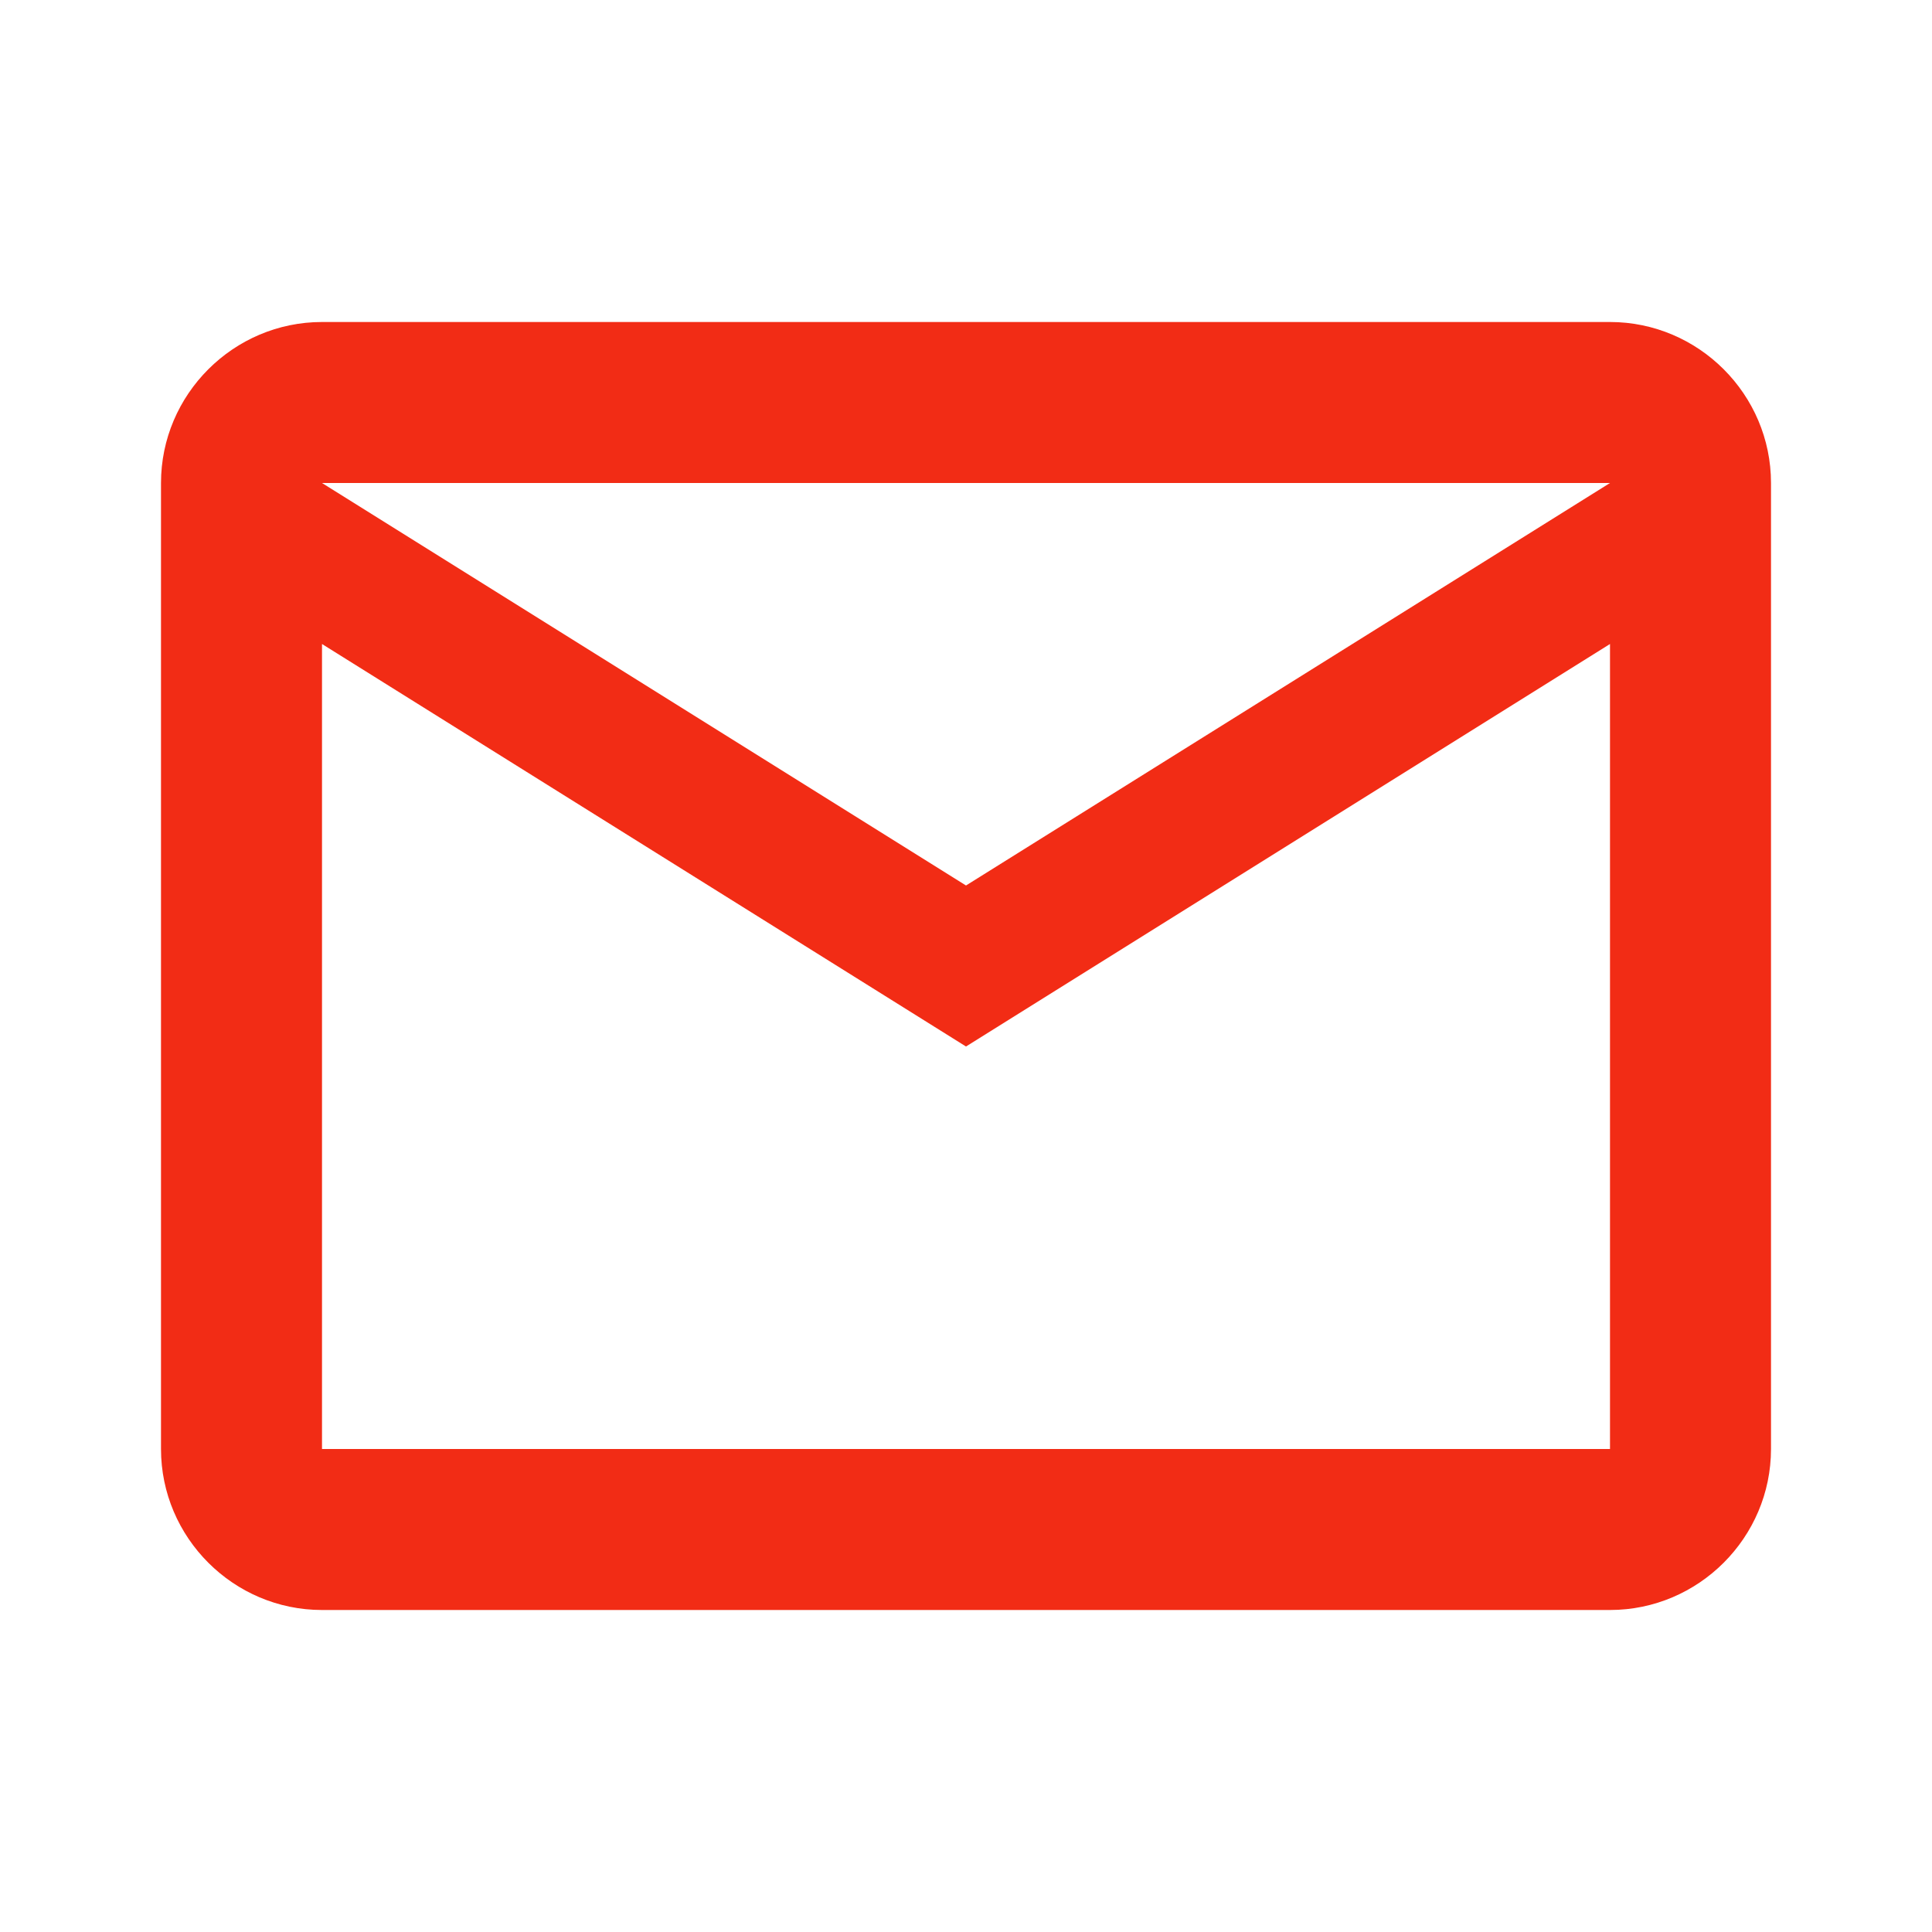
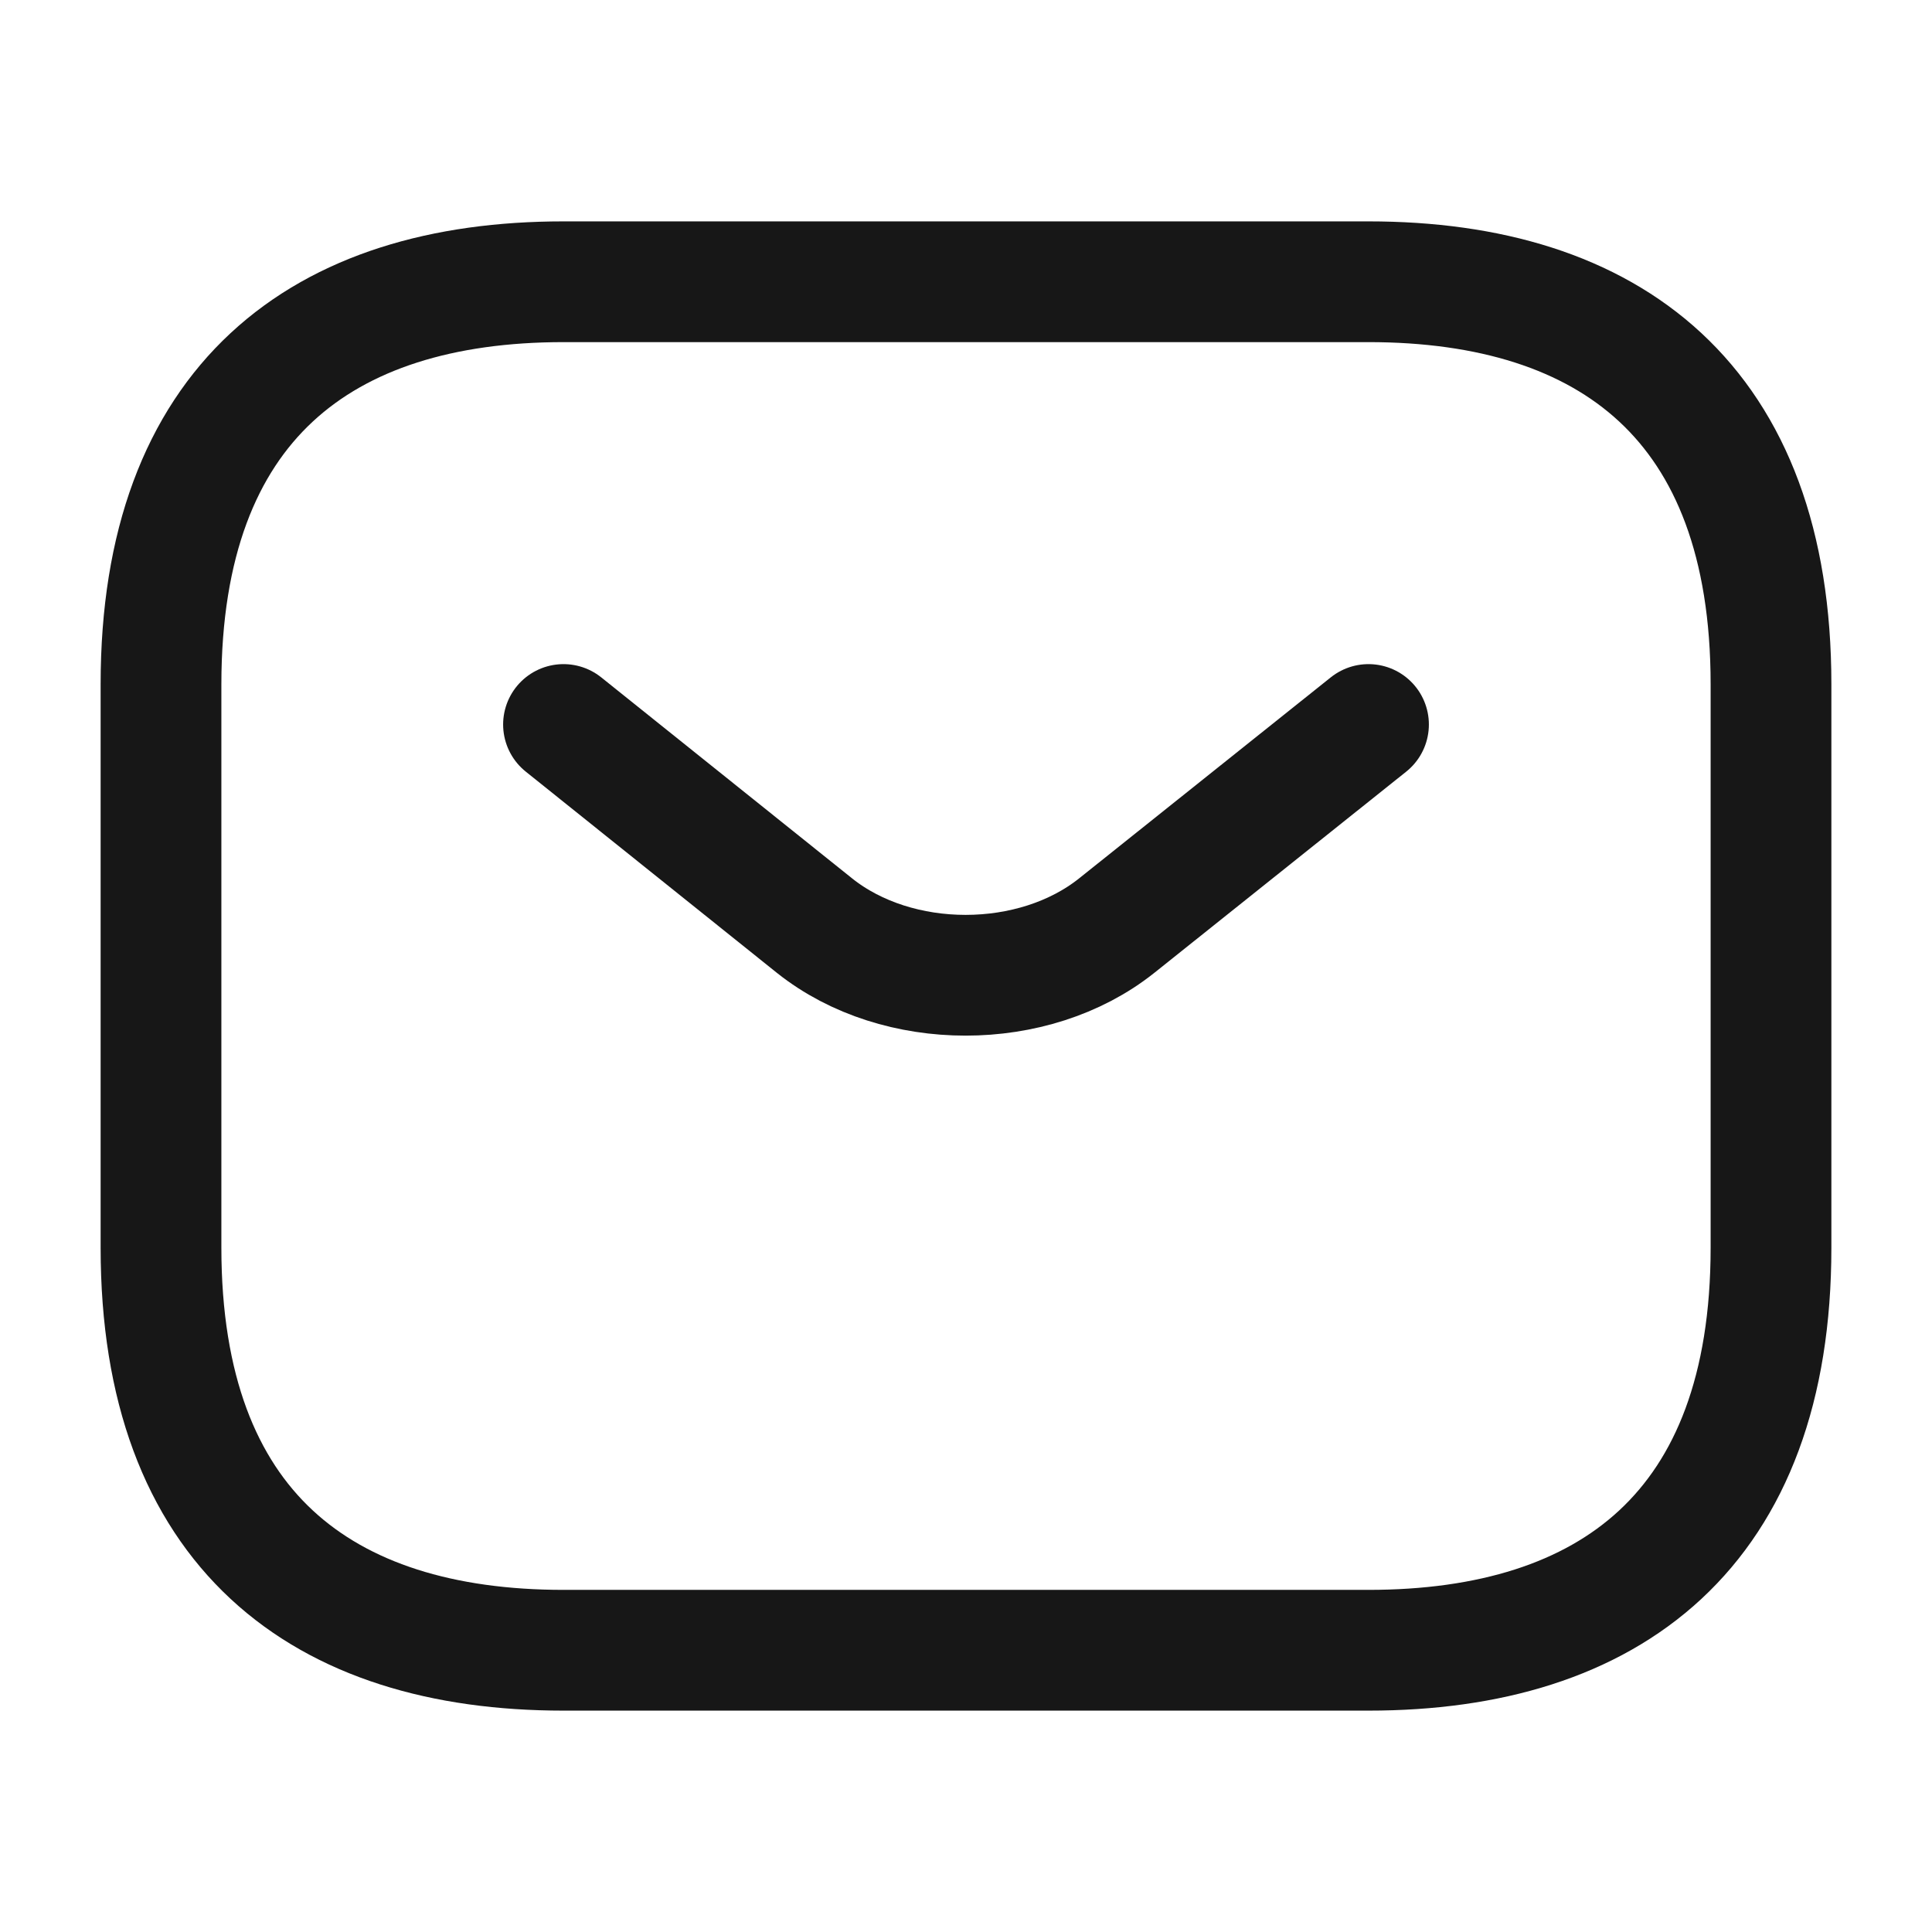
<svg xmlns="http://www.w3.org/2000/svg" width="24" height="24" viewBox="0 0 24 24" fill="none">
-   <path fill-rule="evenodd" clip-rule="evenodd" d="M22 6C22 4.9 21.1 4 20 4H4C2.9 4 2 4.9 2 6V18C2 19.1 2.9 20 4 20H20C21.1 20 22 19.1 22 18V6ZM20 6L12 11L4 6H20ZM20 18H4V8L12 13L20 8V18Z" fill="#F22C15" />
+   <path d="M17 20.5H7C4 20.5 2 19 2 15.5V8.5C2 5 4 3.5 7 3.5H17C20 3.5 22 5 22 8.5V15.5C22 19 20 20.5 17 20.5Z" stroke="#171717" stroke-width="1.5" stroke-miterlimit="10" stroke-linecap="round" stroke-linejoin="round" />
+   <path d="M17 9L13.87 11.5C12.84 12.32 11.15 12.32 10.12 11.5L7 9" stroke="#171717" stroke-width="1.5" stroke-miterlimit="10" stroke-linecap="round" stroke-linejoin="round" />
</svg>
